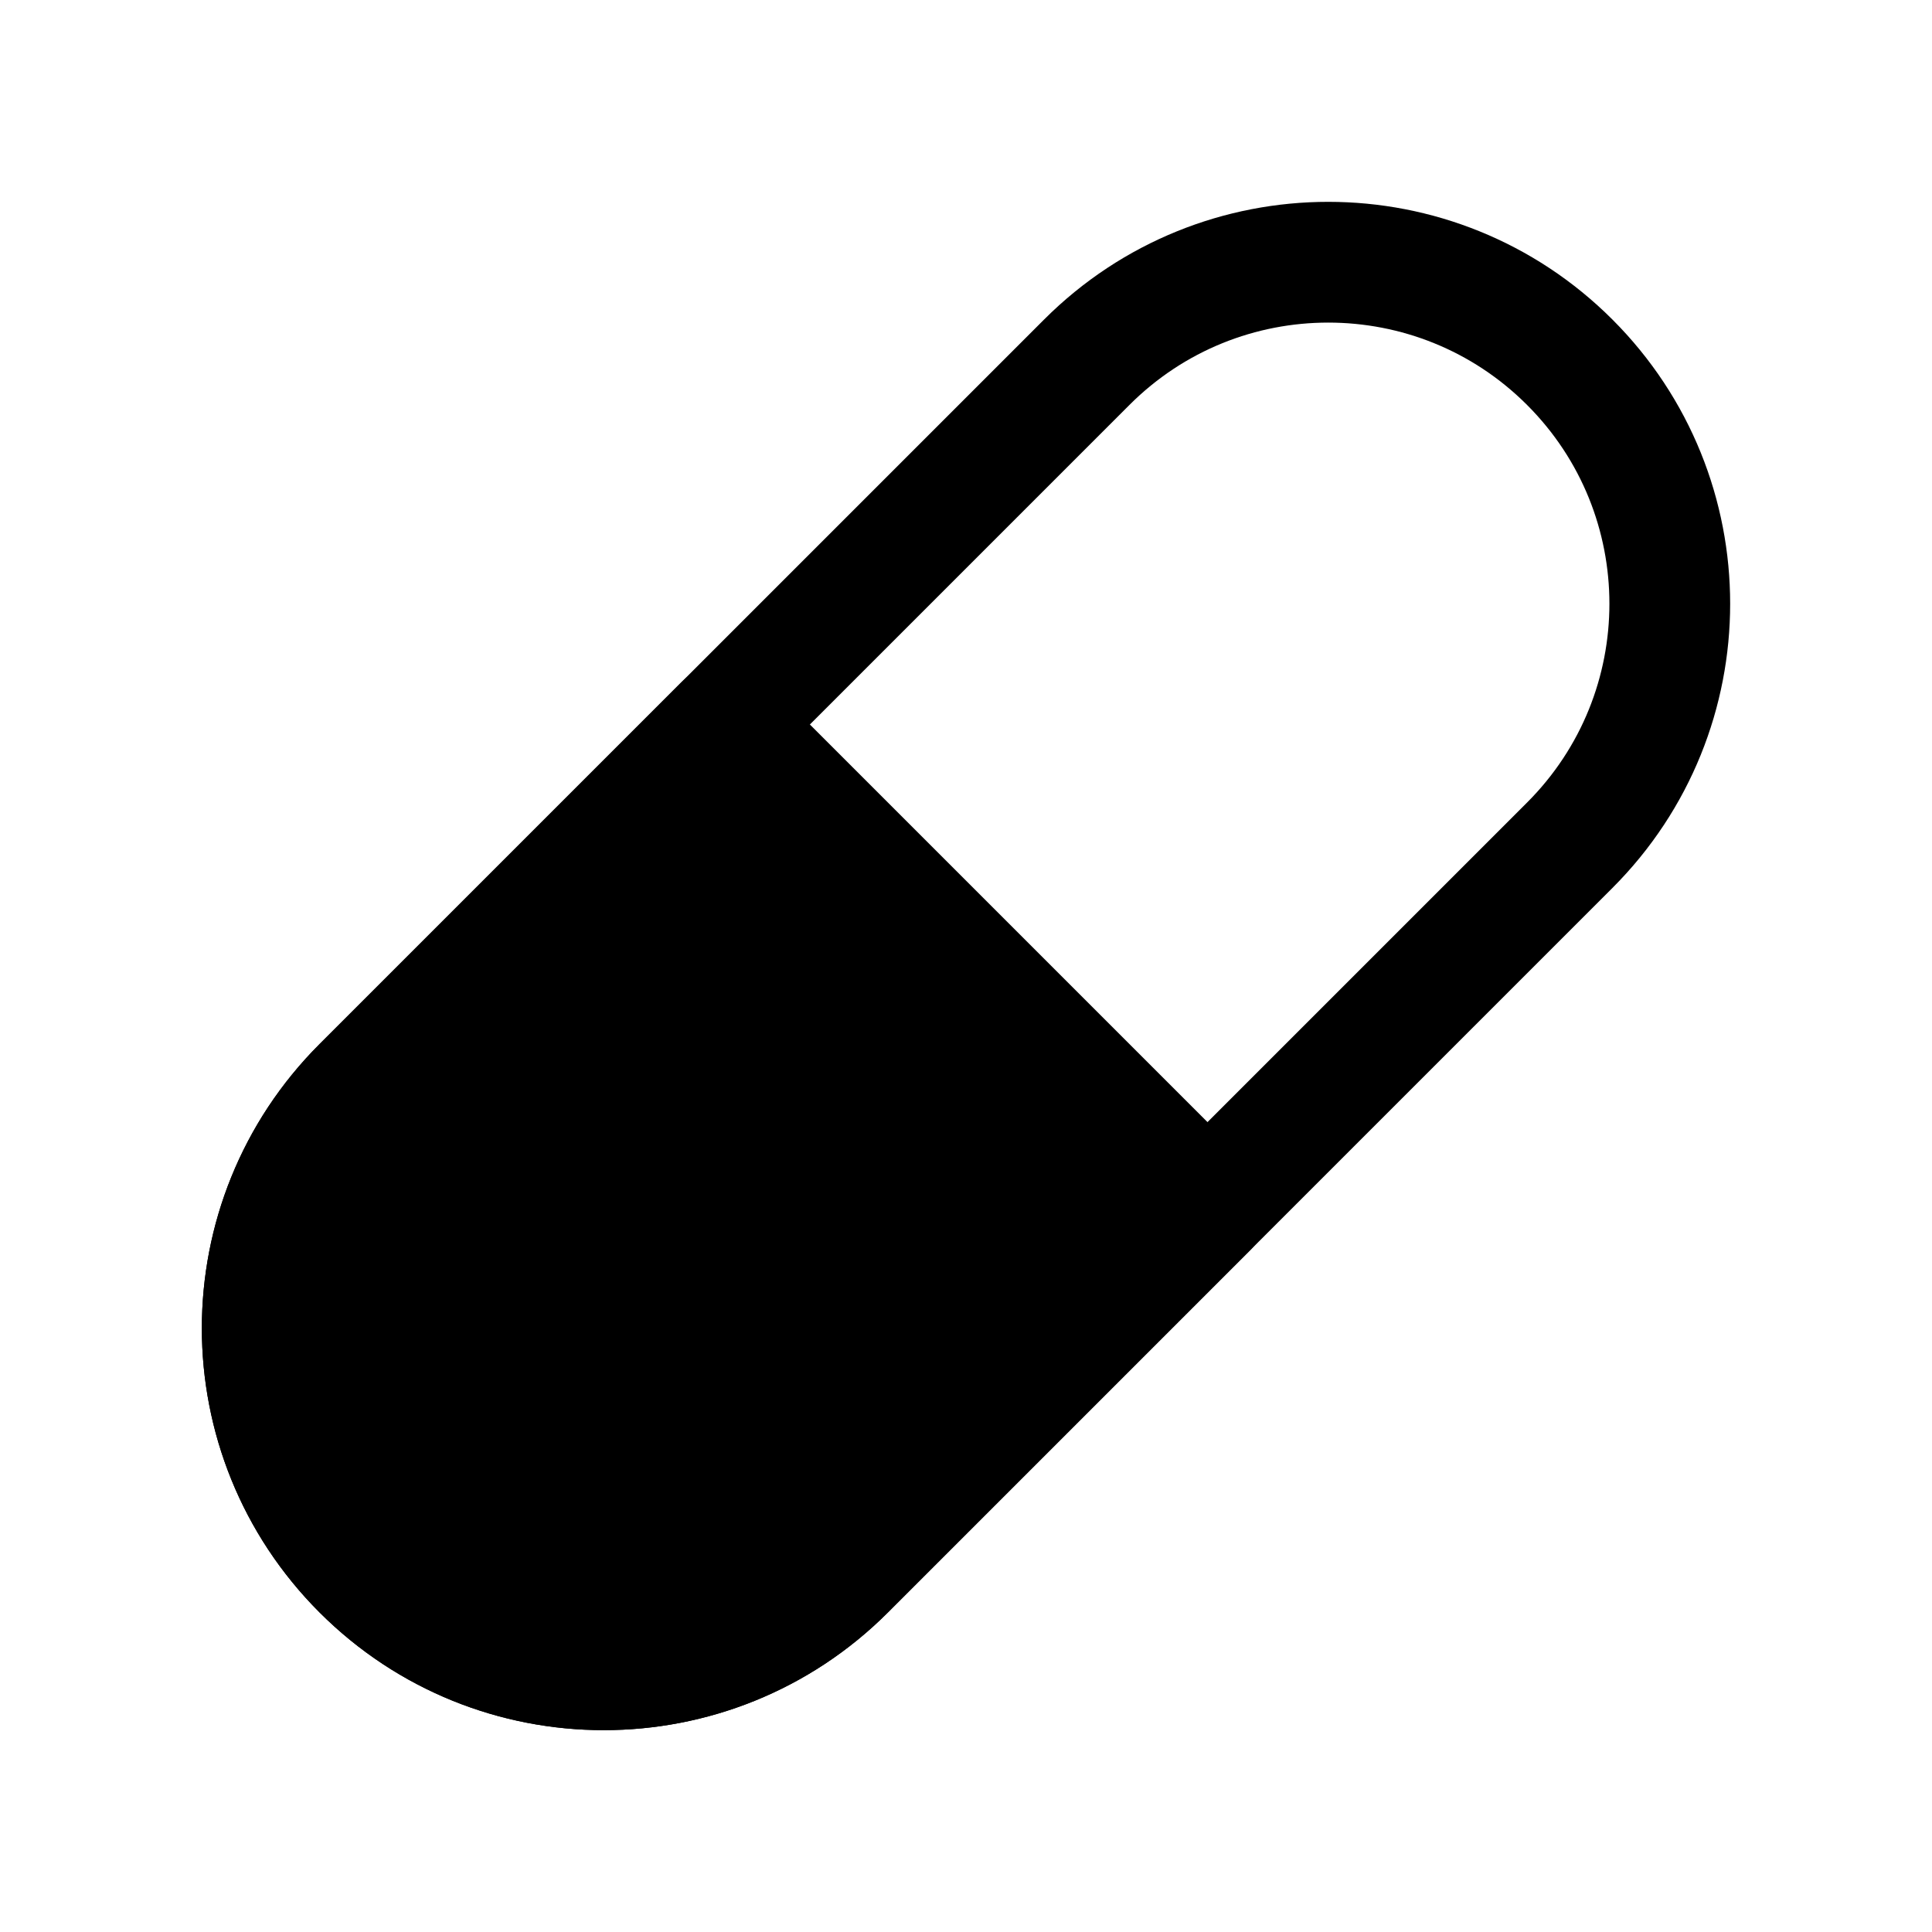
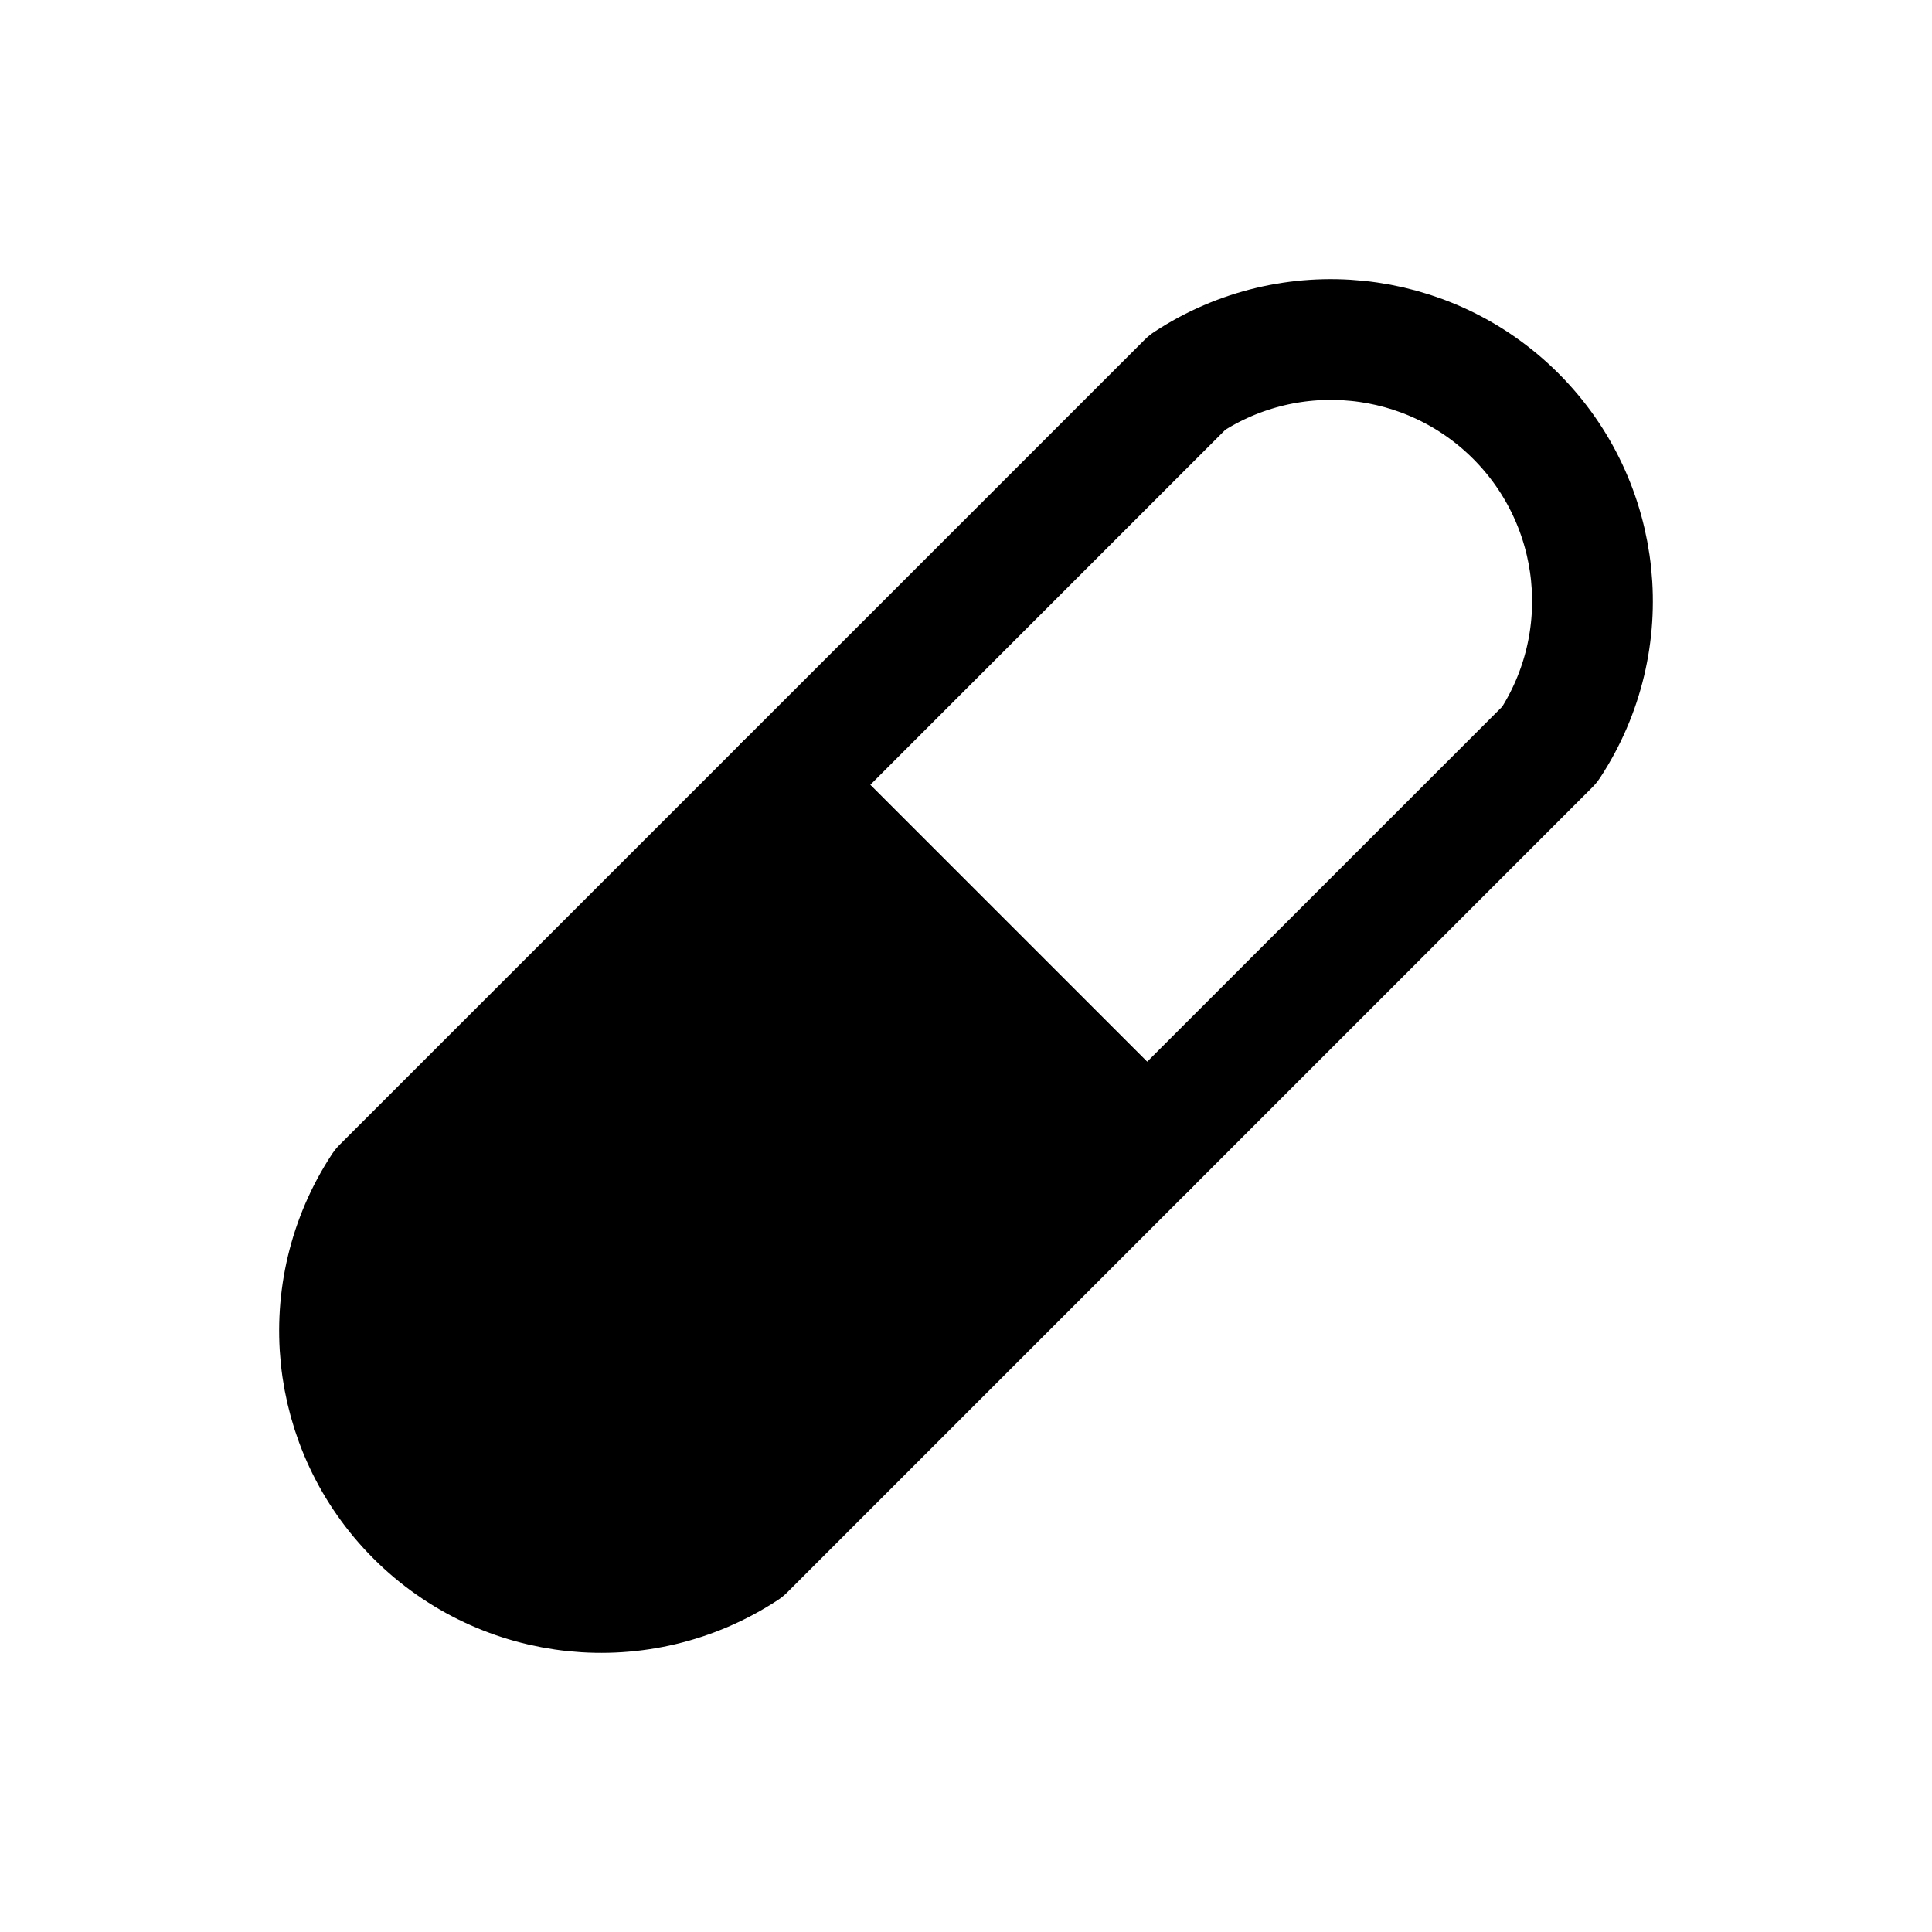
<svg xmlns="http://www.w3.org/2000/svg" viewBox="0 0 24 24" fill="none" stroke="currentColor" stroke-linecap="round" stroke-linejoin="round" stroke-width="1.5">
-   <path d="m4.5 13.5 9-9a4.24 4.24 0 0 1 6 6l-9 9a4.24 4.24 0 0 1-6-6" />
-   <path fill="currentColor" d="m9 9 6 6-4.5 4.5a4.24 4.24 0 0 1-6-6Z" />
+   <path fill="currentColor" d="m9.75 9.75-5 5a3.25 3.25 0 0 0 4.5 4.5l5-5Z" />
+   <path d="m9.75 9.75 5-5a3.25 3.25 0 0 1 4.5 4.5l-5 5Z" />
</svg>
